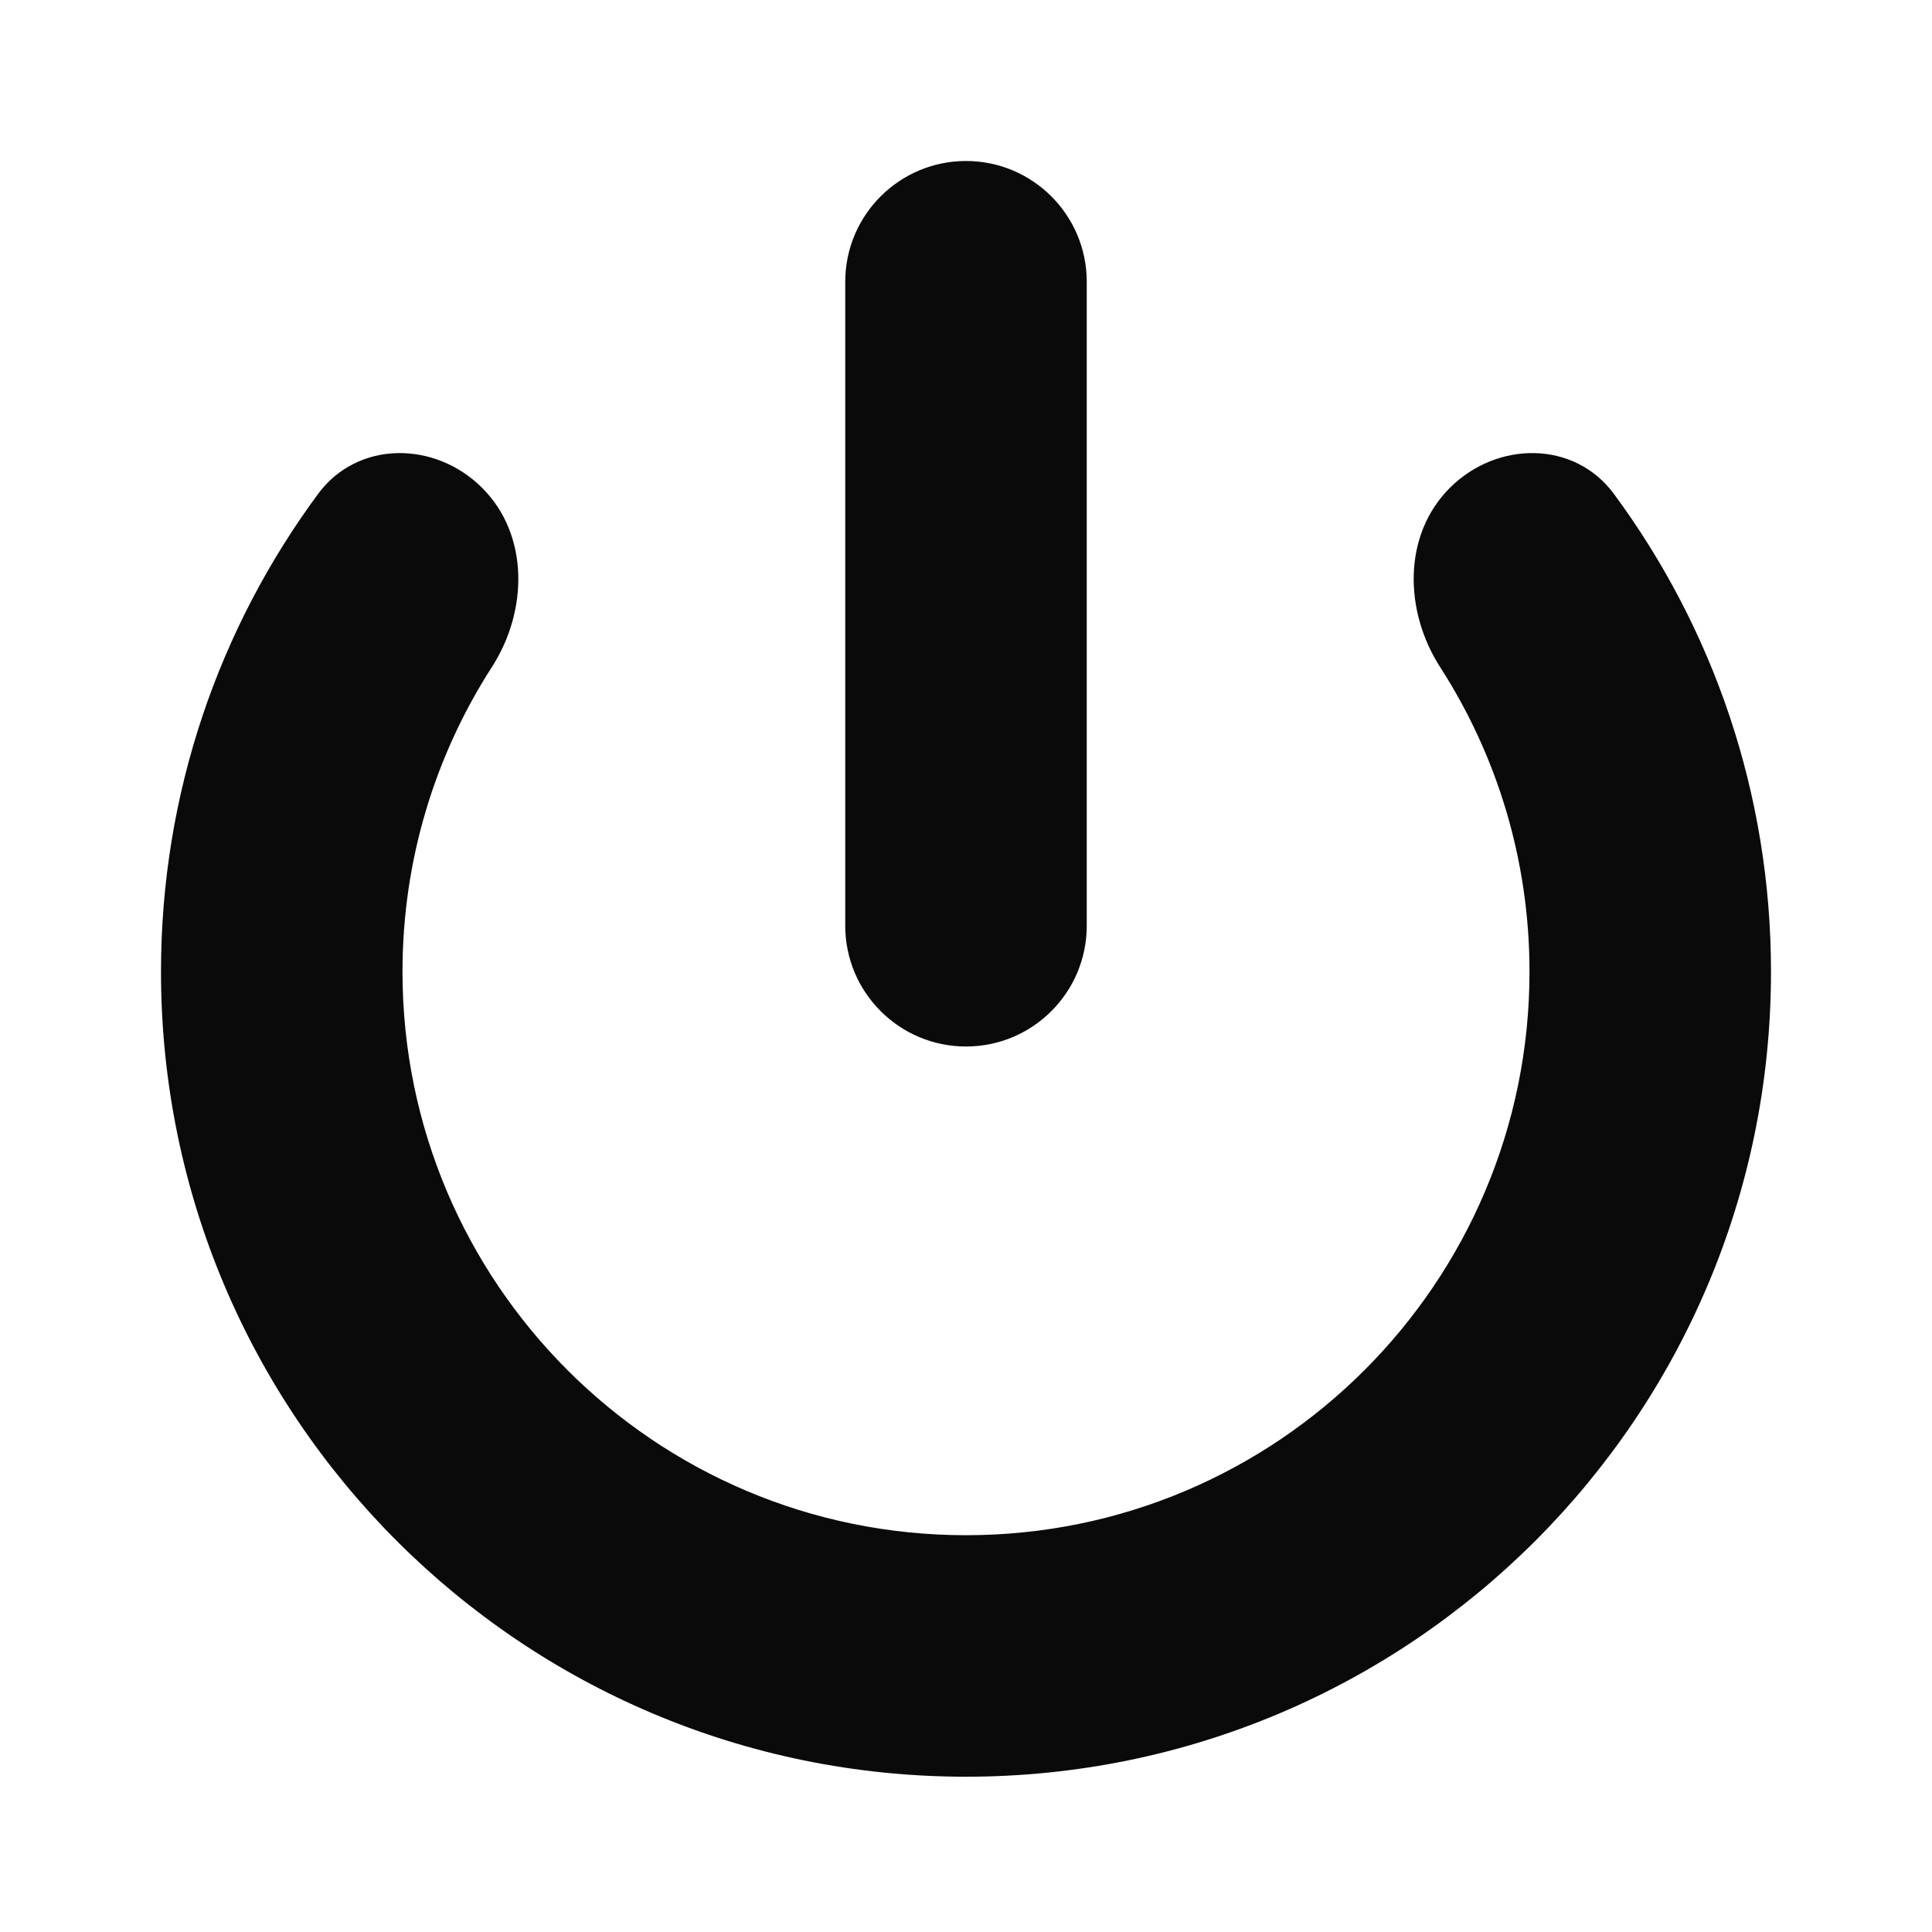
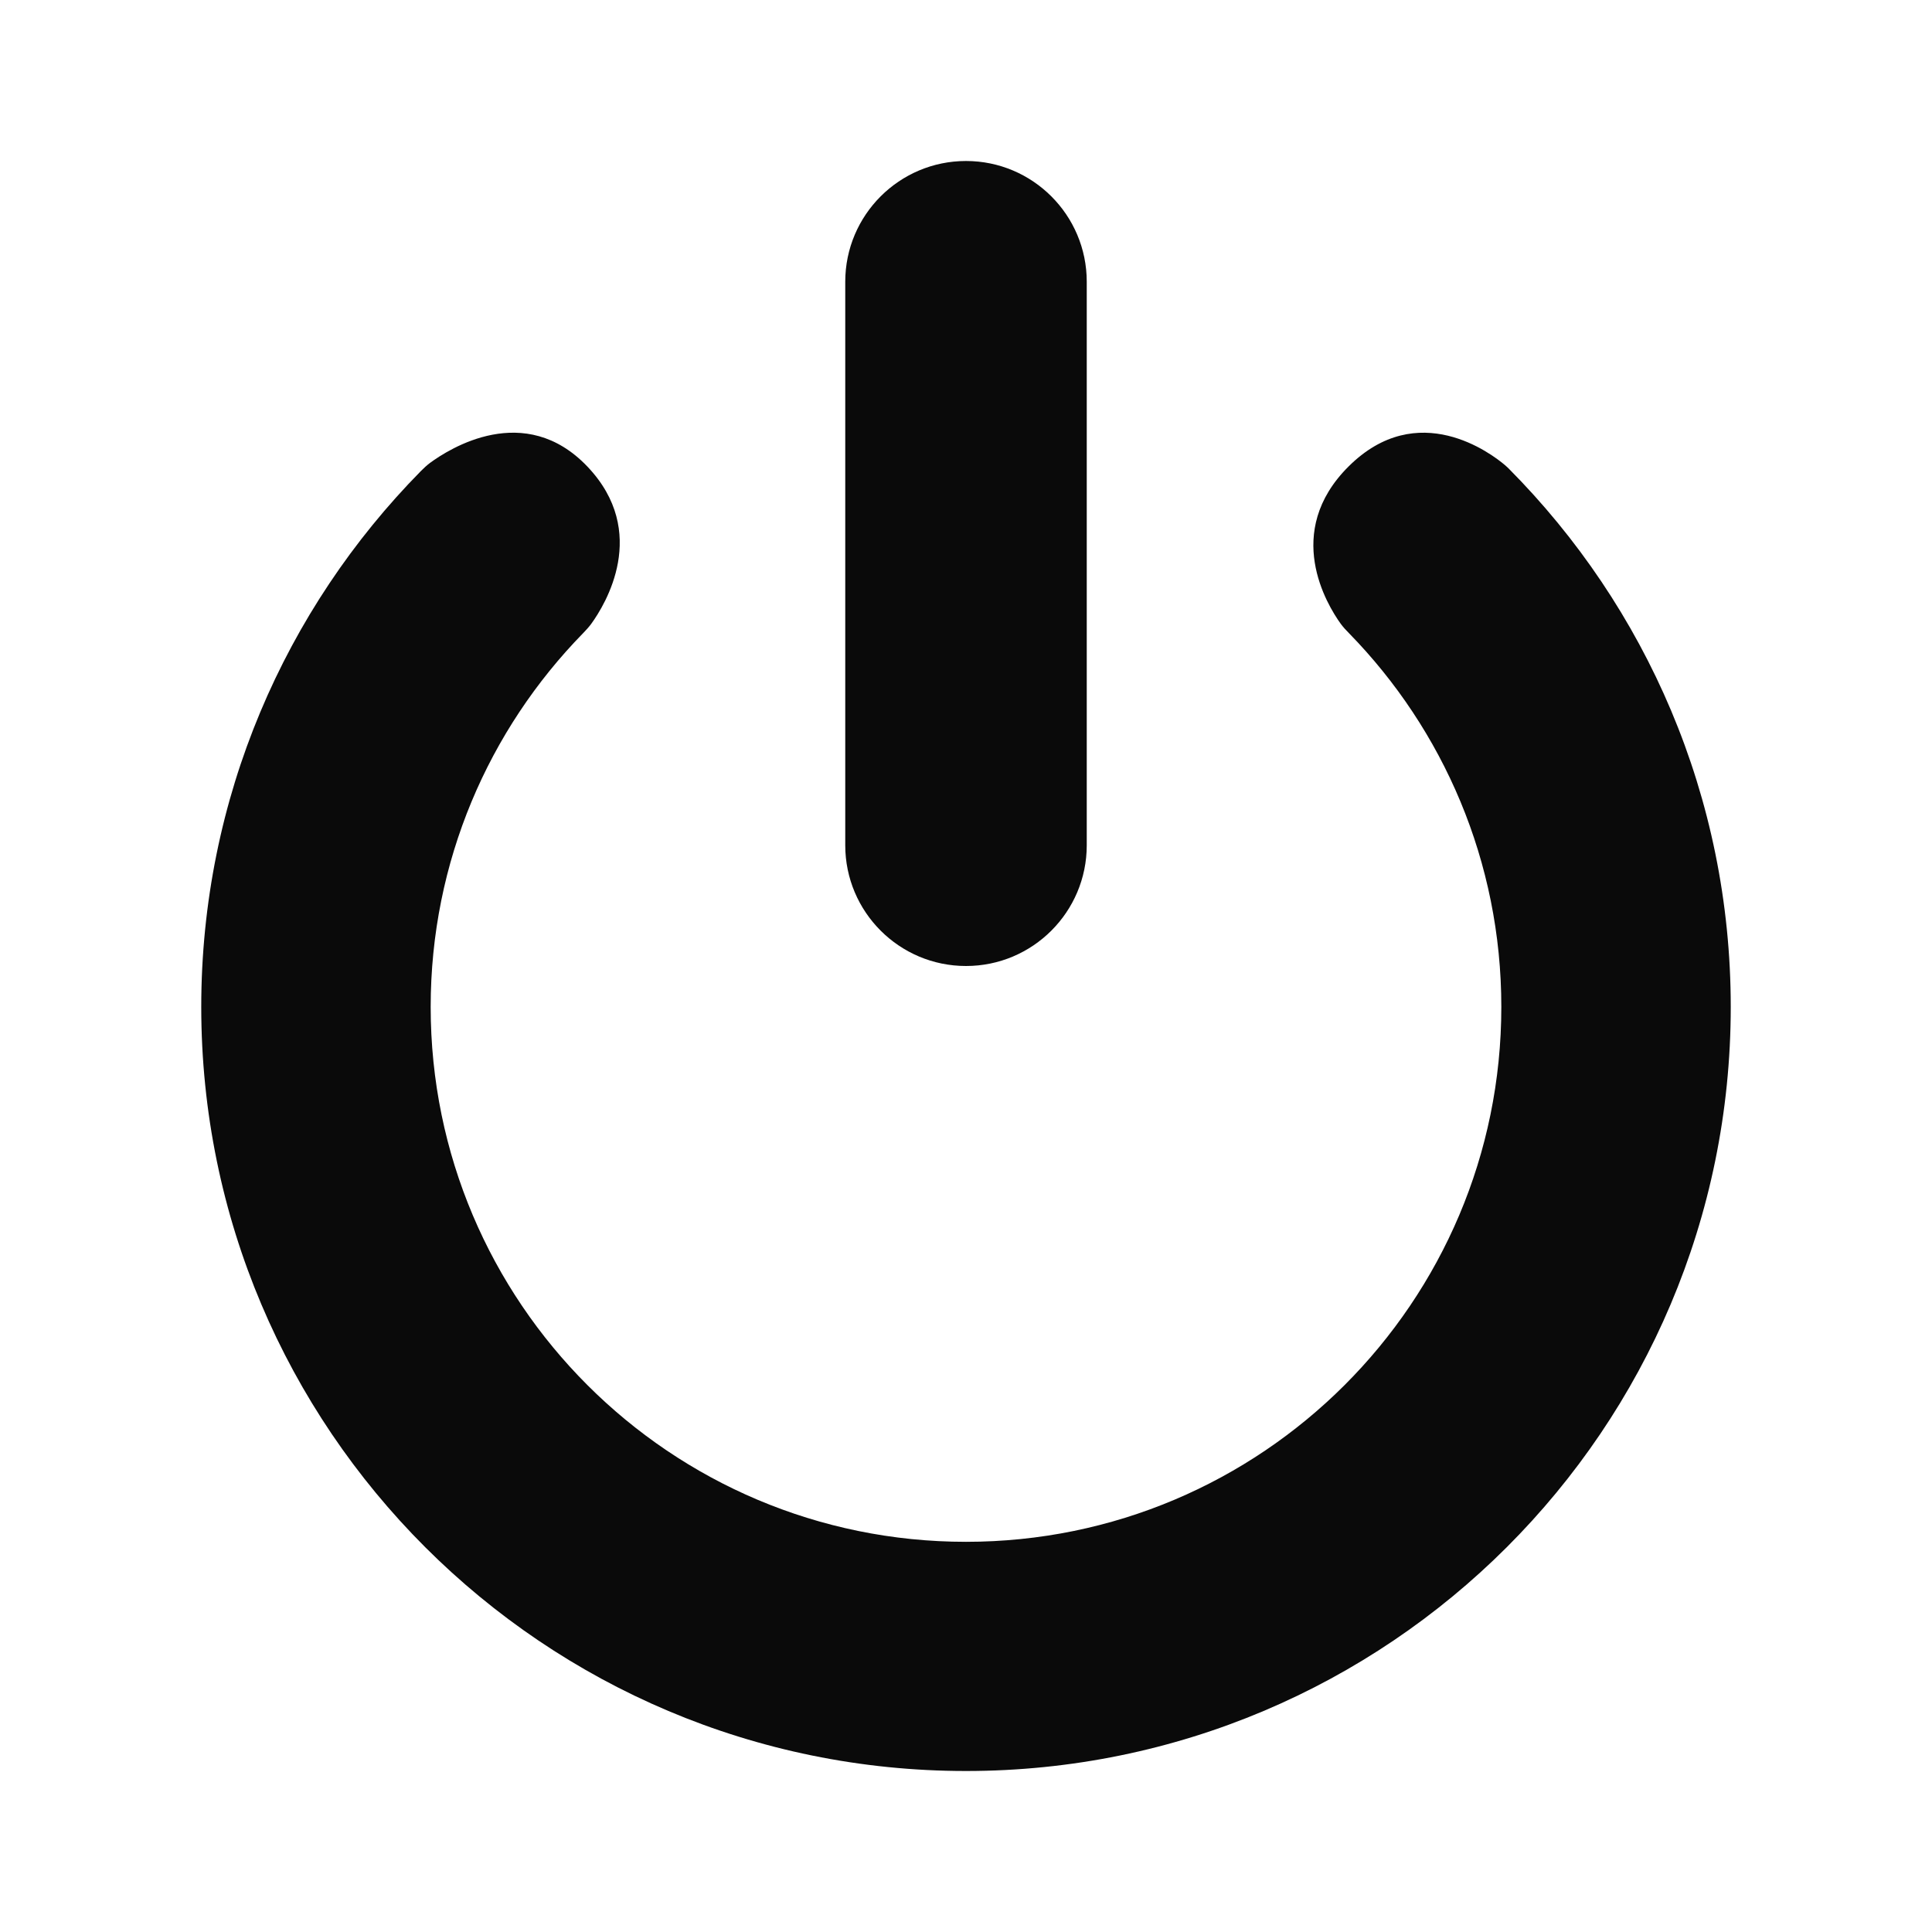
<svg xmlns="http://www.w3.org/2000/svg" width="24" height="24" viewBox="0 0 24 24" fill="none">
-   <path d="M12 2C11.172 2 10.5 2.672 10.5 3.5V11.5C10.5 12.328 11.172 13 12 13C12.828 13 13.5 12.328 13.5 11.5V3.5C13.5 2.672 12.828 2 12 2Z" fill="#0A0A0A" />
-   <path d="M20.049 6.136C19.557 5.469 18.596 5.475 18.01 6.061C17.425 6.646 17.441 7.59 17.89 8.287C18.592 9.378 19 10.677 19 12.071C19 15.937 15.866 19.071 12 19.071C8.134 19.071 5 15.937 5 12.071C5 10.677 5.408 9.378 6.11 8.287C6.559 7.59 6.575 6.646 5.99 6.061C5.404 5.475 4.443 5.469 3.951 6.136C2.725 7.796 2 9.849 2 12.071C2 17.594 6.477 22.071 12 22.071C17.523 22.071 22 17.594 22 12.071C22 9.849 21.275 7.796 20.049 6.136Z" fill="#0A0A0A" />
+   <path d="M12 2C11.172 2 10.5 2.672 10.5 3.5V10.5C10.5 11.328 11.172 12 12 12C12.828 12 13.5 11.328 13.5 10.5V3.5C13.5 2.672 12.828 2 12 2Z" fill="#0A0A0A" />
+   <path d="M18.741 5.82C18.725 5.805 18.71 5.79 18.693 5.776C18.534 5.641 17.614 4.934 16.75 5.797C15.936 6.61 16.482 7.509 16.655 7.749C16.686 7.791 16.721 7.829 16.758 7.866C17.928 9.064 18.65 10.702 18.65 12.508C18.65 16.178 15.673 19.153 12 19.153C8.327 19.153 5.35 16.178 5.35 12.508C5.35 10.702 6.072 9.064 7.243 7.866C7.279 7.829 7.314 7.791 7.345 7.749C7.519 7.509 8.071 6.611 7.298 5.797C6.518 4.977 5.581 5.574 5.341 5.751C5.301 5.781 5.265 5.815 5.23 5.85C3.542 7.563 2.5 9.914 2.5 12.508C2.5 17.751 6.753 22 12 22C17.247 22 21.5 17.751 21.5 12.508C21.5 9.899 20.446 7.536 18.741 5.82Z" fill="#0A0A0A" />
</svg>
